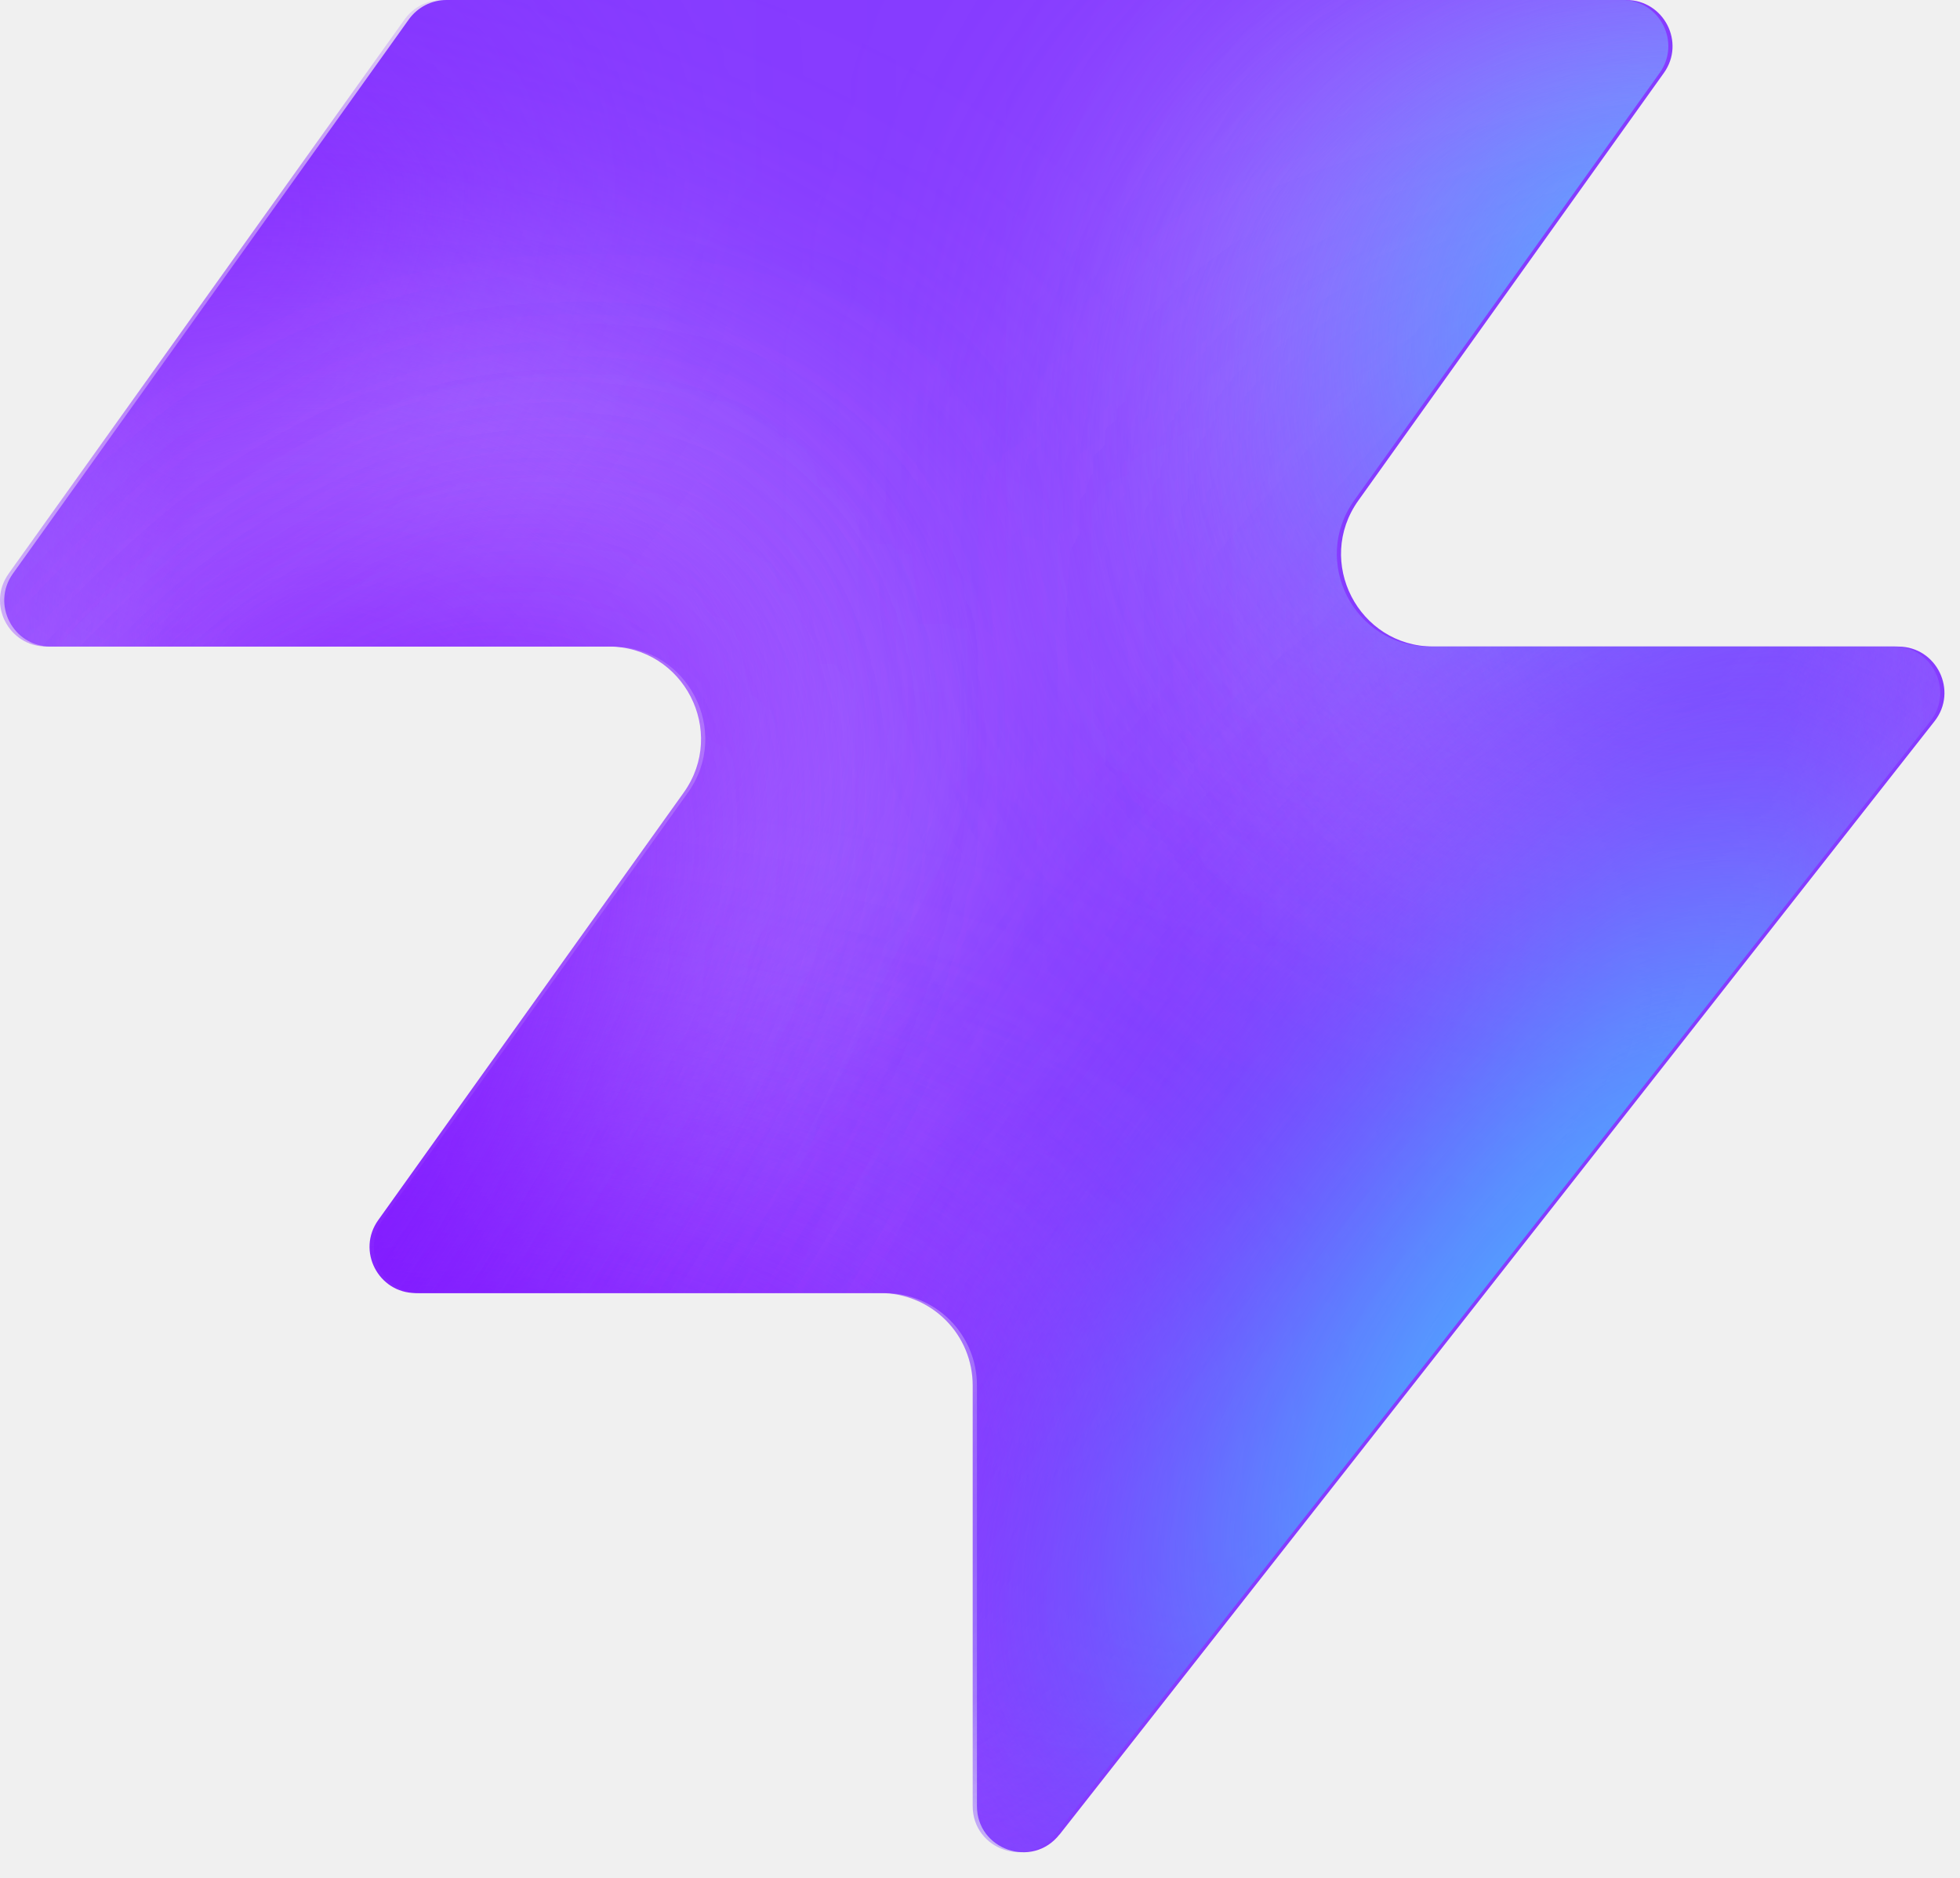
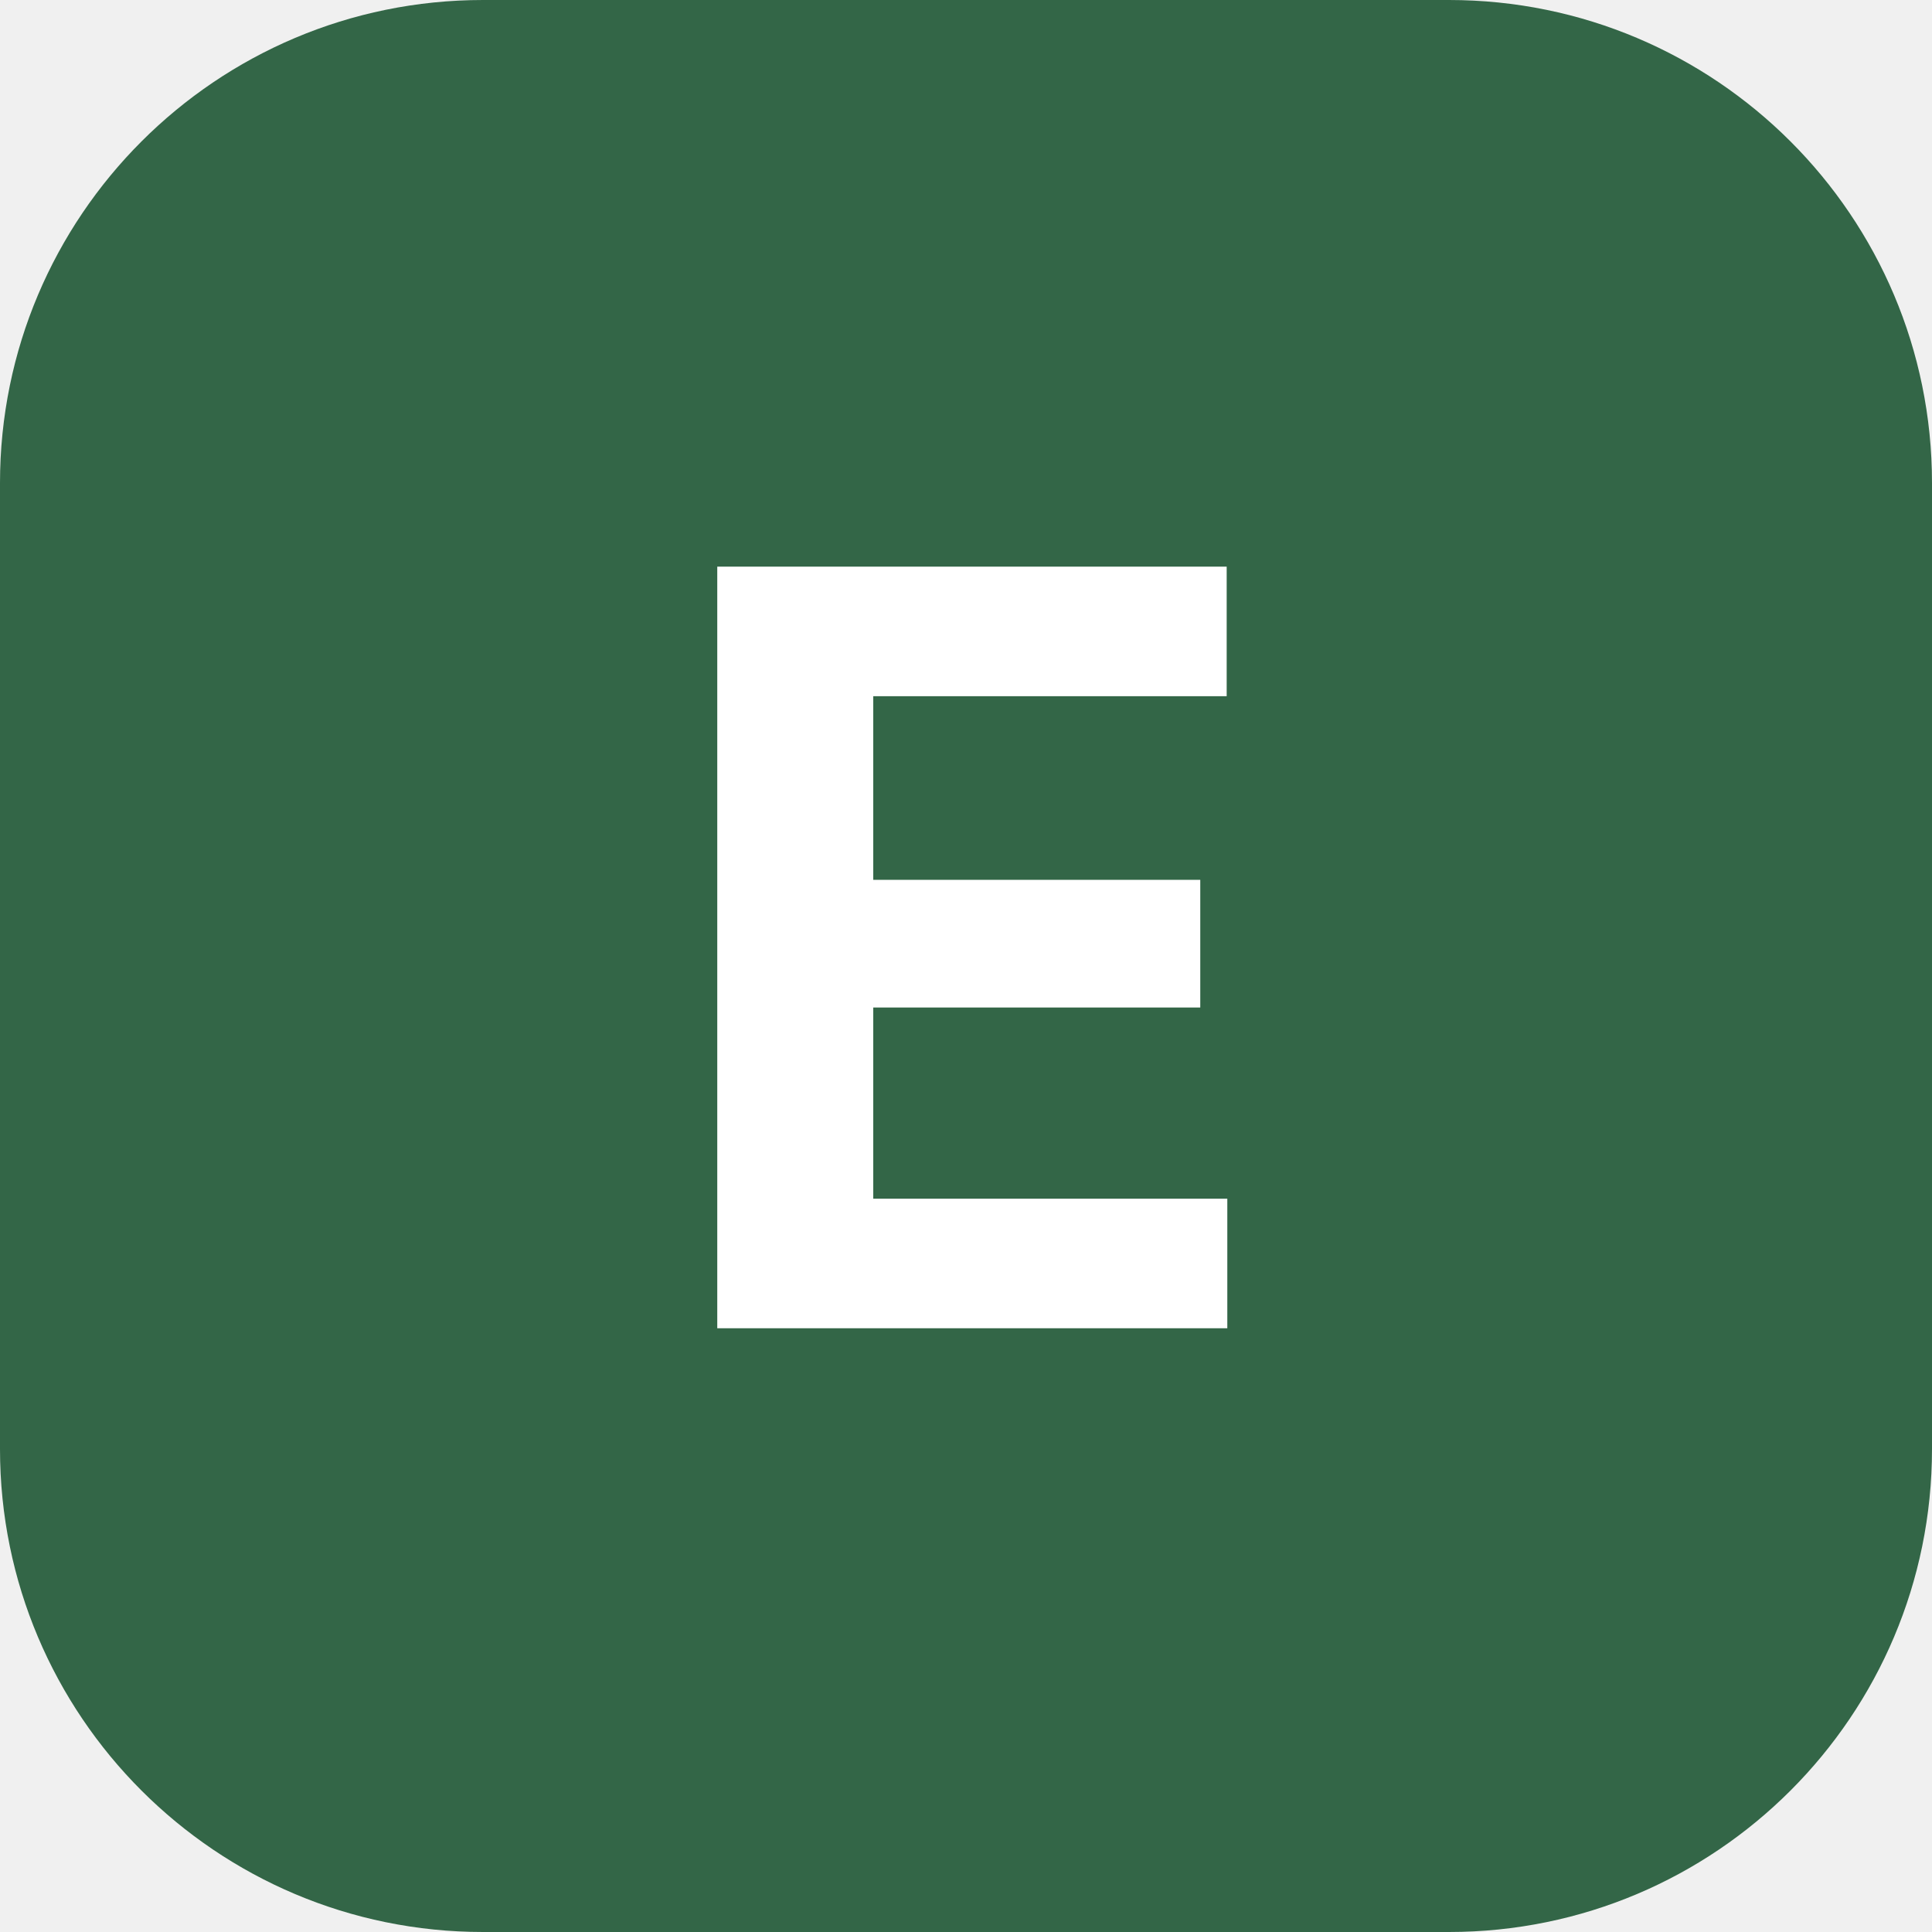
- <svg xmlns="http://www.w3.org/2000/svg" width="48" height="46" fill="none" viewBox="0 0 48 46">
-   <path fill="#863bff" d="M25.946 44.938c-.664.845-2.021.375-2.021-.698V33.937a2.26 2.26 0 0 0-2.262-2.262H10.287c-.92 0-1.456-1.04-.92-1.788l7.48-10.471c1.07-1.497 0-3.578-1.842-3.578H1.237c-.92 0-1.456-1.04-.92-1.788L10.013.474c.214-.297.556-.474.92-.474h28.894c.92 0 1.456 1.04.92 1.788l-7.48 10.471c-1.07 1.498 0 3.579 1.842 3.579h11.377c.943 0 1.473 1.088.89 1.83L25.947 44.94z" style="fill:#863bff;fill:color(display-p3 .525 .23 1);fill-opacity:1" />
-   <mask id="a" width="48" height="46" x="0" y="0" maskUnits="userSpaceOnUse" style="mask-type:alpha">
-     <path fill="#000" d="M25.842 44.938c-.664.844-2.021.375-2.021-.698V33.937a2.26 2.26 0 0 0-2.262-2.262H10.183c-.92 0-1.456-1.04-.92-1.788l7.48-10.471c1.07-1.498 0-3.579-1.842-3.579H1.133c-.92 0-1.456-1.04-.92-1.787L9.91.473c.214-.297.556-.474.92-.474h28.894c.92 0 1.456 1.04.92 1.788l-7.48 10.471c-1.07 1.498 0 3.578 1.842 3.578h11.377c.943 0 1.473 1.088.89 1.832L25.843 44.94z" style="fill:#000;fill-opacity:1" />
-   </mask>
-   <g mask="url(#a)">
-     <g filter="url(#b)">
-       <ellipse cx="5.508" cy="14.704" fill="#ede6ff" rx="5.508" ry="14.704" style="fill:#ede6ff;fill:color(display-p3 .927 .903 1);fill-opacity:1" transform="matrix(.00324 1 1 -.00324 -4.47 31.516)" />
-     </g>
-     <g filter="url(#c)">
-       <ellipse cx="10.399" cy="29.851" fill="#ede6ff" rx="10.399" ry="29.851" style="fill:#ede6ff;fill:color(display-p3 .927 .903 1);fill-opacity:1" transform="matrix(.00324 1 1 -.00324 -39.328 7.883)" />
-     </g>
-     <g filter="url(#d)">
-       <ellipse cx="5.508" cy="30.487" fill="#7e14ff" rx="5.508" ry="30.487" style="fill:#7e14ff;fill:color(display-p3 .492 .077 1);fill-opacity:1" transform="rotate(89.814 -25.913 -14.639)scale(1 -1)" />
-     </g>
-     <g filter="url(#e)">
-       <ellipse cx="5.508" cy="30.599" fill="#7e14ff" rx="5.508" ry="30.599" style="fill:#7e14ff;fill:color(display-p3 .492 .077 1);fill-opacity:1" transform="rotate(89.814 -32.644 -3.334)scale(1 -1)" />
-     </g>
-     <g filter="url(#f)">
-       <ellipse cx="5.508" cy="30.599" fill="#7e14ff" rx="5.508" ry="30.599" style="fill:#7e14ff;fill:color(display-p3 .492 .077 1);fill-opacity:1" transform="matrix(.00324 1 1 -.00324 -34.34 30.47)" />
-     </g>
-     <g filter="url(#g)">
-       <ellipse cx="14.072" cy="22.078" fill="#ede6ff" rx="14.072" ry="22.078" style="fill:#ede6ff;fill:color(display-p3 .927 .903 1);fill-opacity:1" transform="rotate(93.35 24.506 48.493)scale(-1 1)" />
-     </g>
-     <g filter="url(#h)">
-       <ellipse cx="3.47" cy="21.501" fill="#7e14ff" rx="3.47" ry="21.501" style="fill:#7e14ff;fill:color(display-p3 .492 .077 1);fill-opacity:1" transform="rotate(89.009 28.708 47.59)scale(-1 1)" />
-     </g>
-     <g filter="url(#i)">
-       <ellipse cx="3.47" cy="21.501" fill="#7e14ff" rx="3.47" ry="21.501" style="fill:#7e14ff;fill:color(display-p3 .492 .077 1);fill-opacity:1" transform="rotate(89.009 28.708 47.59)scale(-1 1)" />
-     </g>
-     <g filter="url(#j)">
-       <ellipse cx=".387" cy="8.972" fill="#7e14ff" rx="4.407" ry="29.108" style="fill:#7e14ff;fill:color(display-p3 .492 .077 1);fill-opacity:1" transform="rotate(39.51 .387 8.972)" />
-     </g>
-     <g filter="url(#k)">
-       <ellipse cx="47.523" cy="-6.092" fill="#7e14ff" rx="4.407" ry="29.108" style="fill:#7e14ff;fill:color(display-p3 .492 .077 1);fill-opacity:1" transform="rotate(37.892 47.523 -6.092)" />
-     </g>
-     <g filter="url(#l)">
-       <ellipse cx="41.412" cy="6.333" fill="#47bfff" rx="5.971" ry="9.665" style="fill:#47bfff;fill:color(display-p3 .28 .748 1);fill-opacity:1" transform="rotate(37.892 41.412 6.333)" />
-     </g>
-     <g filter="url(#m)">
-       <ellipse cx="-1.879" cy="38.332" fill="#7e14ff" rx="4.407" ry="29.108" style="fill:#7e14ff;fill:color(display-p3 .492 .077 1);fill-opacity:1" transform="rotate(37.892 -1.88 38.332)" />
-     </g>
-     <g filter="url(#n)">
-       <ellipse cx="-1.879" cy="38.332" fill="#7e14ff" rx="4.407" ry="29.108" style="fill:#7e14ff;fill:color(display-p3 .492 .077 1);fill-opacity:1" transform="rotate(37.892 -1.88 38.332)" />
-     </g>
-     <g filter="url(#o)">
-       <ellipse cx="35.651" cy="29.907" fill="#7e14ff" rx="4.407" ry="29.108" style="fill:#7e14ff;fill:color(display-p3 .492 .077 1);fill-opacity:1" transform="rotate(37.892 35.651 29.907)" />
-     </g>
-     <g filter="url(#p)">
-       <ellipse cx="38.418" cy="32.4" fill="#47bfff" rx="5.971" ry="15.297" style="fill:#47bfff;fill:color(display-p3 .28 .748 1);fill-opacity:1" transform="rotate(37.892 38.418 32.4)" />
-     </g>
-   </g>
-   <defs>
-     <filter id="b" width="60.045" height="41.654" x="-19.77" y="16.149" color-interpolation-filters="sRGB" filterUnits="userSpaceOnUse">
-       <feFlood flood-opacity="0" result="BackgroundImageFix" />
-       <feBlend in="SourceGraphic" in2="BackgroundImageFix" result="shape" />
-       <feGaussianBlur result="effect1_foregroundBlur_2002_17158" stdDeviation="7.659" />
-     </filter>
-     <filter id="c" width="90.34" height="51.437" x="-54.613" y="-7.533" color-interpolation-filters="sRGB" filterUnits="userSpaceOnUse">
-       <feFlood flood-opacity="0" result="BackgroundImageFix" />
-       <feBlend in="SourceGraphic" in2="BackgroundImageFix" result="shape" />
-       <feGaussianBlur result="effect1_foregroundBlur_2002_17158" stdDeviation="7.659" />
-     </filter>
-     <filter id="d" width="79.355" height="29.4" x="-49.64" y="2.03" color-interpolation-filters="sRGB" filterUnits="userSpaceOnUse">
-       <feFlood flood-opacity="0" result="BackgroundImageFix" />
-       <feBlend in="SourceGraphic" in2="BackgroundImageFix" result="shape" />
-       <feGaussianBlur result="effect1_foregroundBlur_2002_17158" stdDeviation="4.596" />
-     </filter>
-     <filter id="e" width="79.579" height="29.4" x="-45.045" y="20.029" color-interpolation-filters="sRGB" filterUnits="userSpaceOnUse">
-       <feFlood flood-opacity="0" result="BackgroundImageFix" />
-       <feBlend in="SourceGraphic" in2="BackgroundImageFix" result="shape" />
-       <feGaussianBlur result="effect1_foregroundBlur_2002_17158" stdDeviation="4.596" />
-     </filter>
-     <filter id="f" width="79.579" height="29.4" x="-43.513" y="21.178" color-interpolation-filters="sRGB" filterUnits="userSpaceOnUse">
-       <feFlood flood-opacity="0" result="BackgroundImageFix" />
-       <feBlend in="SourceGraphic" in2="BackgroundImageFix" result="shape" />
-       <feGaussianBlur result="effect1_foregroundBlur_2002_17158" stdDeviation="4.596" />
-     </filter>
-     <filter id="g" width="74.749" height="58.852" x="15.756" y="-17.901" color-interpolation-filters="sRGB" filterUnits="userSpaceOnUse">
-       <feFlood flood-opacity="0" result="BackgroundImageFix" />
-       <feBlend in="SourceGraphic" in2="BackgroundImageFix" result="shape" />
-       <feGaussianBlur result="effect1_foregroundBlur_2002_17158" stdDeviation="7.659" />
-     </filter>
-     <filter id="h" width="61.377" height="25.362" x="23.548" y="2.284" color-interpolation-filters="sRGB" filterUnits="userSpaceOnUse">
-       <feFlood flood-opacity="0" result="BackgroundImageFix" />
-       <feBlend in="SourceGraphic" in2="BackgroundImageFix" result="shape" />
-       <feGaussianBlur result="effect1_foregroundBlur_2002_17158" stdDeviation="4.596" />
-     </filter>
-     <filter id="i" width="61.377" height="25.362" x="23.548" y="2.284" color-interpolation-filters="sRGB" filterUnits="userSpaceOnUse">
-       <feFlood flood-opacity="0" result="BackgroundImageFix" />
-       <feBlend in="SourceGraphic" in2="BackgroundImageFix" result="shape" />
-       <feGaussianBlur result="effect1_foregroundBlur_2002_17158" stdDeviation="4.596" />
-     </filter>
-     <filter id="j" width="56.045" height="63.649" x="-27.636" y="-22.853" color-interpolation-filters="sRGB" filterUnits="userSpaceOnUse">
-       <feFlood flood-opacity="0" result="BackgroundImageFix" />
-       <feBlend in="SourceGraphic" in2="BackgroundImageFix" result="shape" />
-       <feGaussianBlur result="effect1_foregroundBlur_2002_17158" stdDeviation="4.596" />
-     </filter>
-     <filter id="k" width="54.814" height="64.646" x="20.116" y="-38.415" color-interpolation-filters="sRGB" filterUnits="userSpaceOnUse">
-       <feFlood flood-opacity="0" result="BackgroundImageFix" />
-       <feBlend in="SourceGraphic" in2="BackgroundImageFix" result="shape" />
-       <feGaussianBlur result="effect1_foregroundBlur_2002_17158" stdDeviation="4.596" />
-     </filter>
-     <filter id="l" width="33.541" height="35.313" x="24.641" y="-11.323" color-interpolation-filters="sRGB" filterUnits="userSpaceOnUse">
-       <feFlood flood-opacity="0" result="BackgroundImageFix" />
-       <feBlend in="SourceGraphic" in2="BackgroundImageFix" result="shape" />
-       <feGaussianBlur result="effect1_foregroundBlur_2002_17158" stdDeviation="4.596" />
-     </filter>
-     <filter id="m" width="54.814" height="64.646" x="-29.286" y="6.009" color-interpolation-filters="sRGB" filterUnits="userSpaceOnUse">
-       <feFlood flood-opacity="0" result="BackgroundImageFix" />
-       <feBlend in="SourceGraphic" in2="BackgroundImageFix" result="shape" />
-       <feGaussianBlur result="effect1_foregroundBlur_2002_17158" stdDeviation="4.596" />
-     </filter>
-     <filter id="n" width="54.814" height="64.646" x="-29.286" y="6.009" color-interpolation-filters="sRGB" filterUnits="userSpaceOnUse">
-       <feFlood flood-opacity="0" result="BackgroundImageFix" />
-       <feBlend in="SourceGraphic" in2="BackgroundImageFix" result="shape" />
-       <feGaussianBlur result="effect1_foregroundBlur_2002_17158" stdDeviation="4.596" />
-     </filter>
-     <filter id="o" width="54.814" height="64.646" x="8.244" y="-2.416" color-interpolation-filters="sRGB" filterUnits="userSpaceOnUse">
-       <feFlood flood-opacity="0" result="BackgroundImageFix" />
-       <feBlend in="SourceGraphic" in2="BackgroundImageFix" result="shape" />
-       <feGaussianBlur result="effect1_foregroundBlur_2002_17158" stdDeviation="4.596" />
-     </filter>
-     <filter id="p" width="39.409" height="43.623" x="18.713" y="10.588" color-interpolation-filters="sRGB" filterUnits="userSpaceOnUse">
-       <feFlood flood-opacity="0" result="BackgroundImageFix" />
-       <feBlend in="SourceGraphic" in2="BackgroundImageFix" result="shape" />
-       <feGaussianBlur result="effect1_foregroundBlur_2002_17158" stdDeviation="4.596" />
-     </filter>
-   </defs>
+ <svg xmlns="http://www.w3.org/2000/svg" width="48" height="48" viewBox="0 0 48 48">
+   <rect width="48" height="48" rx="12" fill="#336647" />
+   <text x="24" y="33" text-anchor="middle" font-family="Inter, system-ui, sans-serif" font-weight="700" font-size="26" fill="#ffffff">E</text>
</svg>
